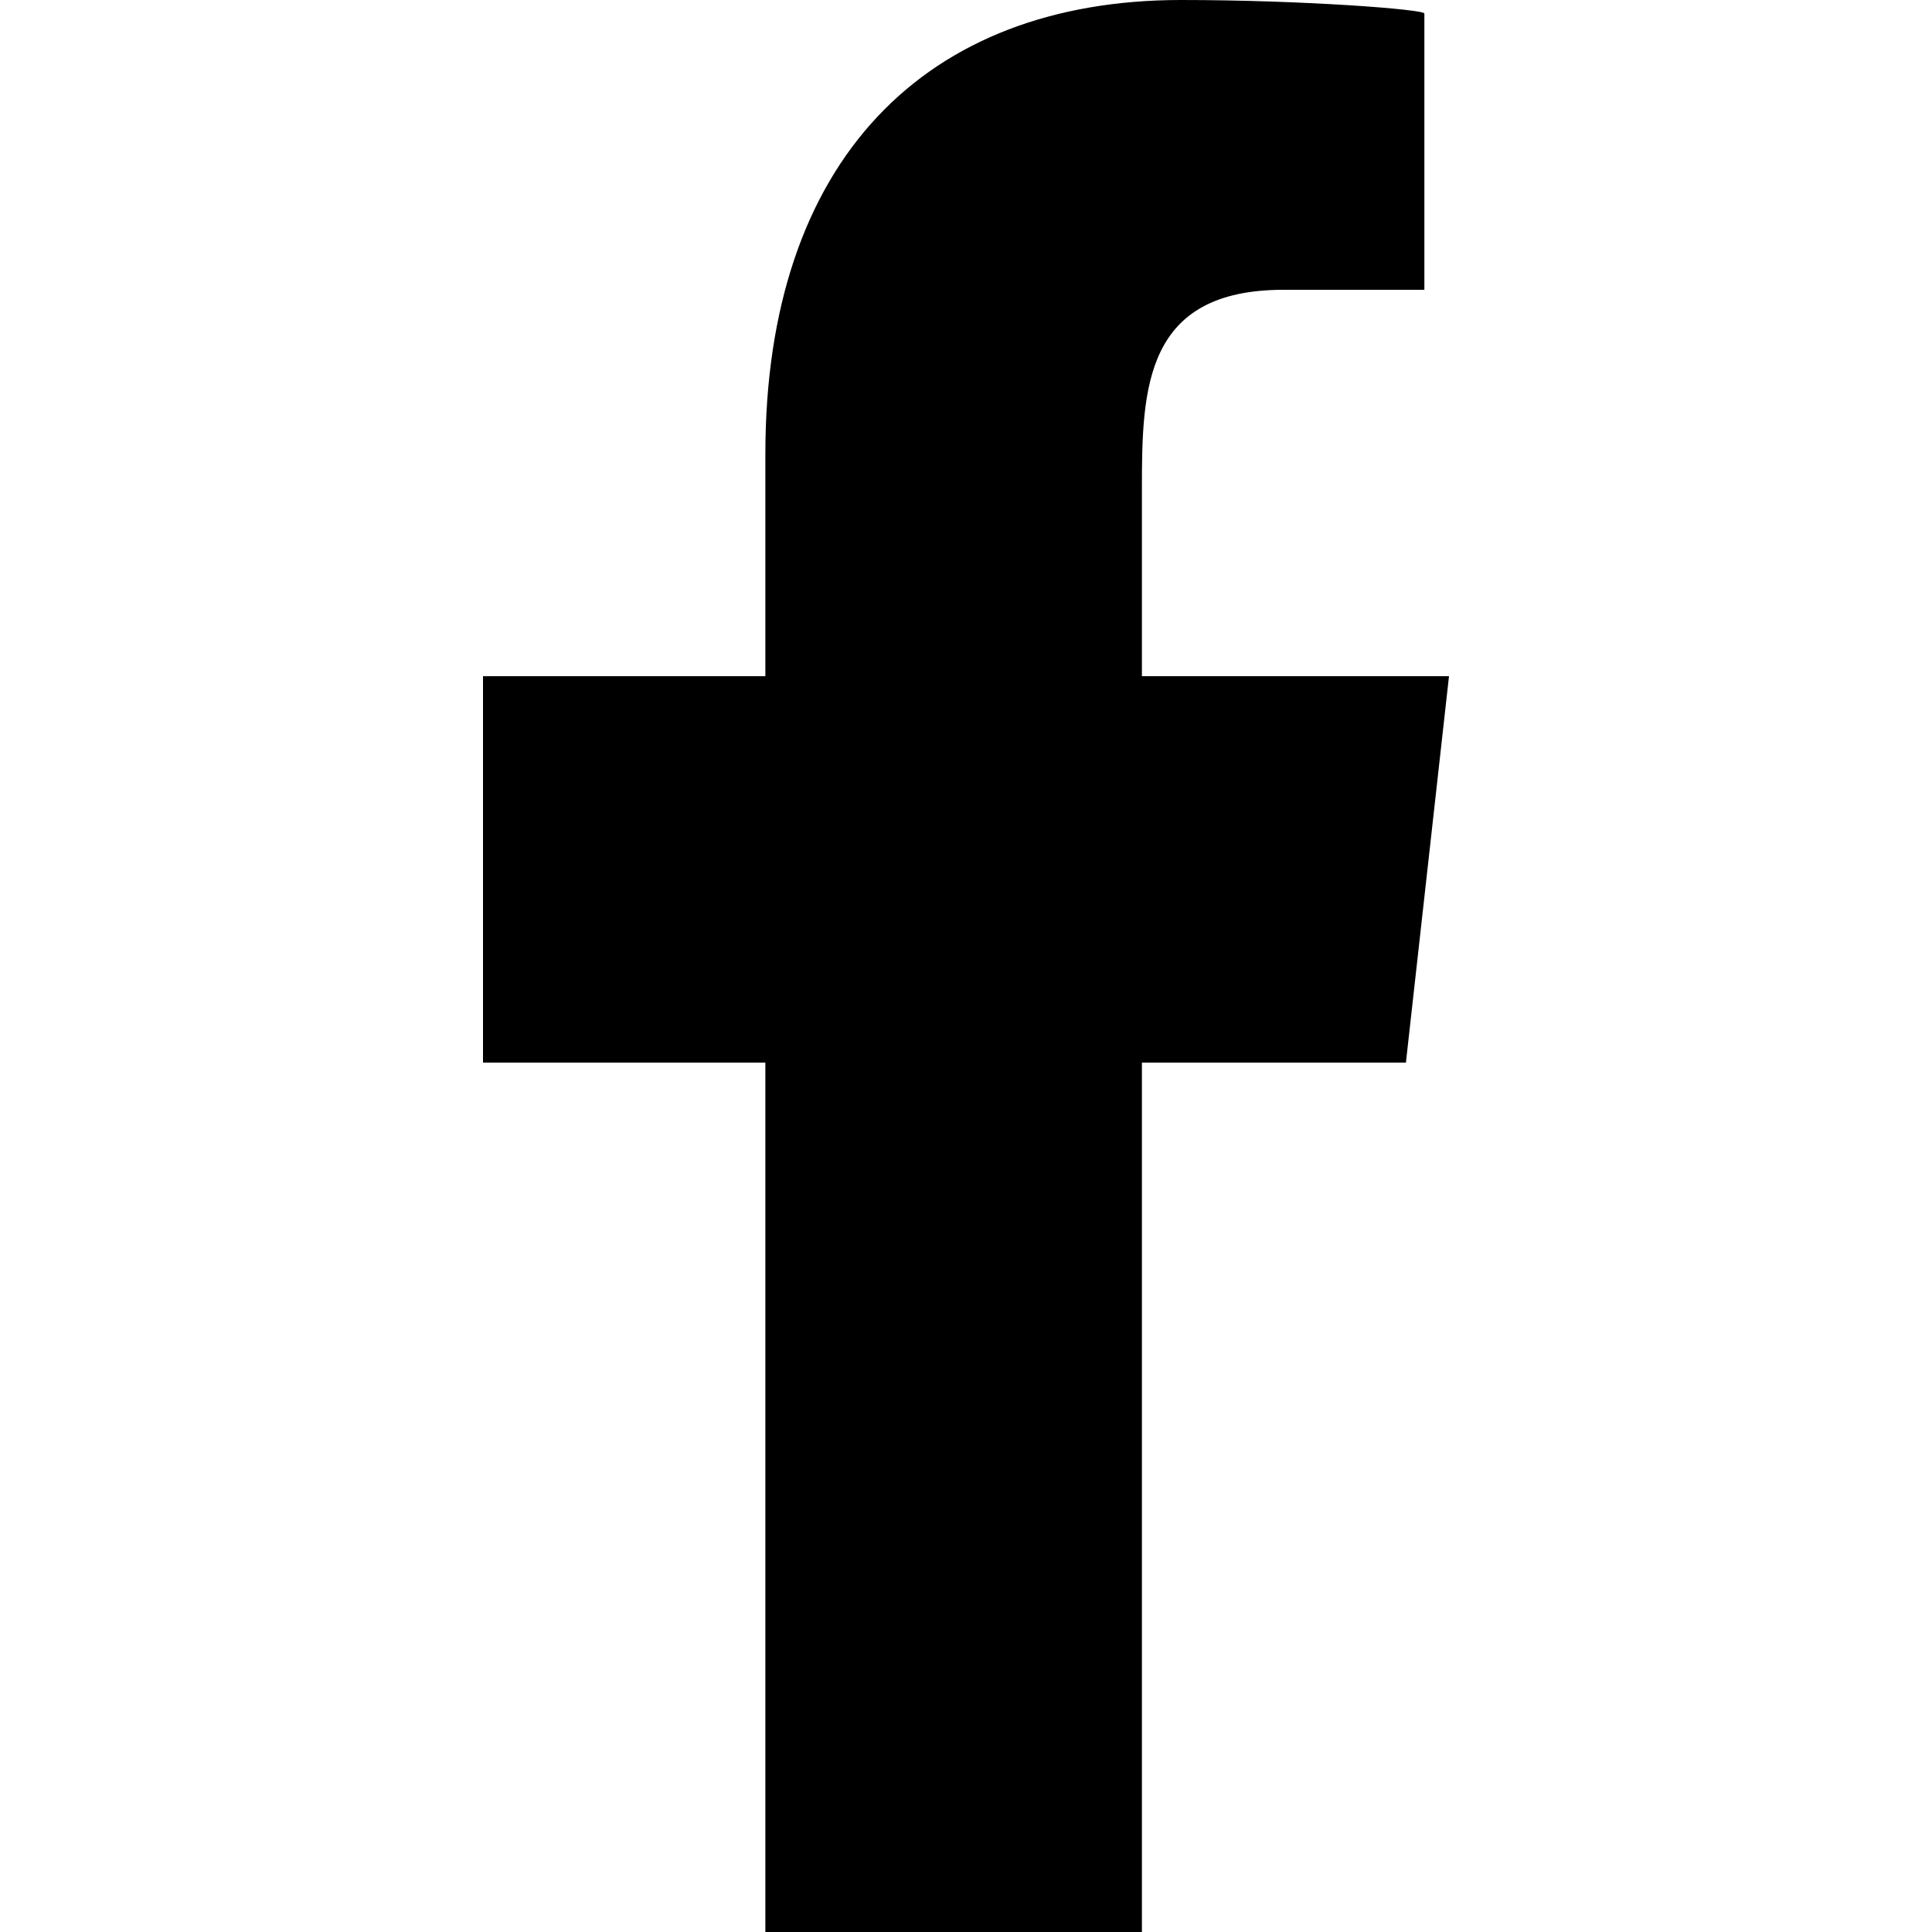
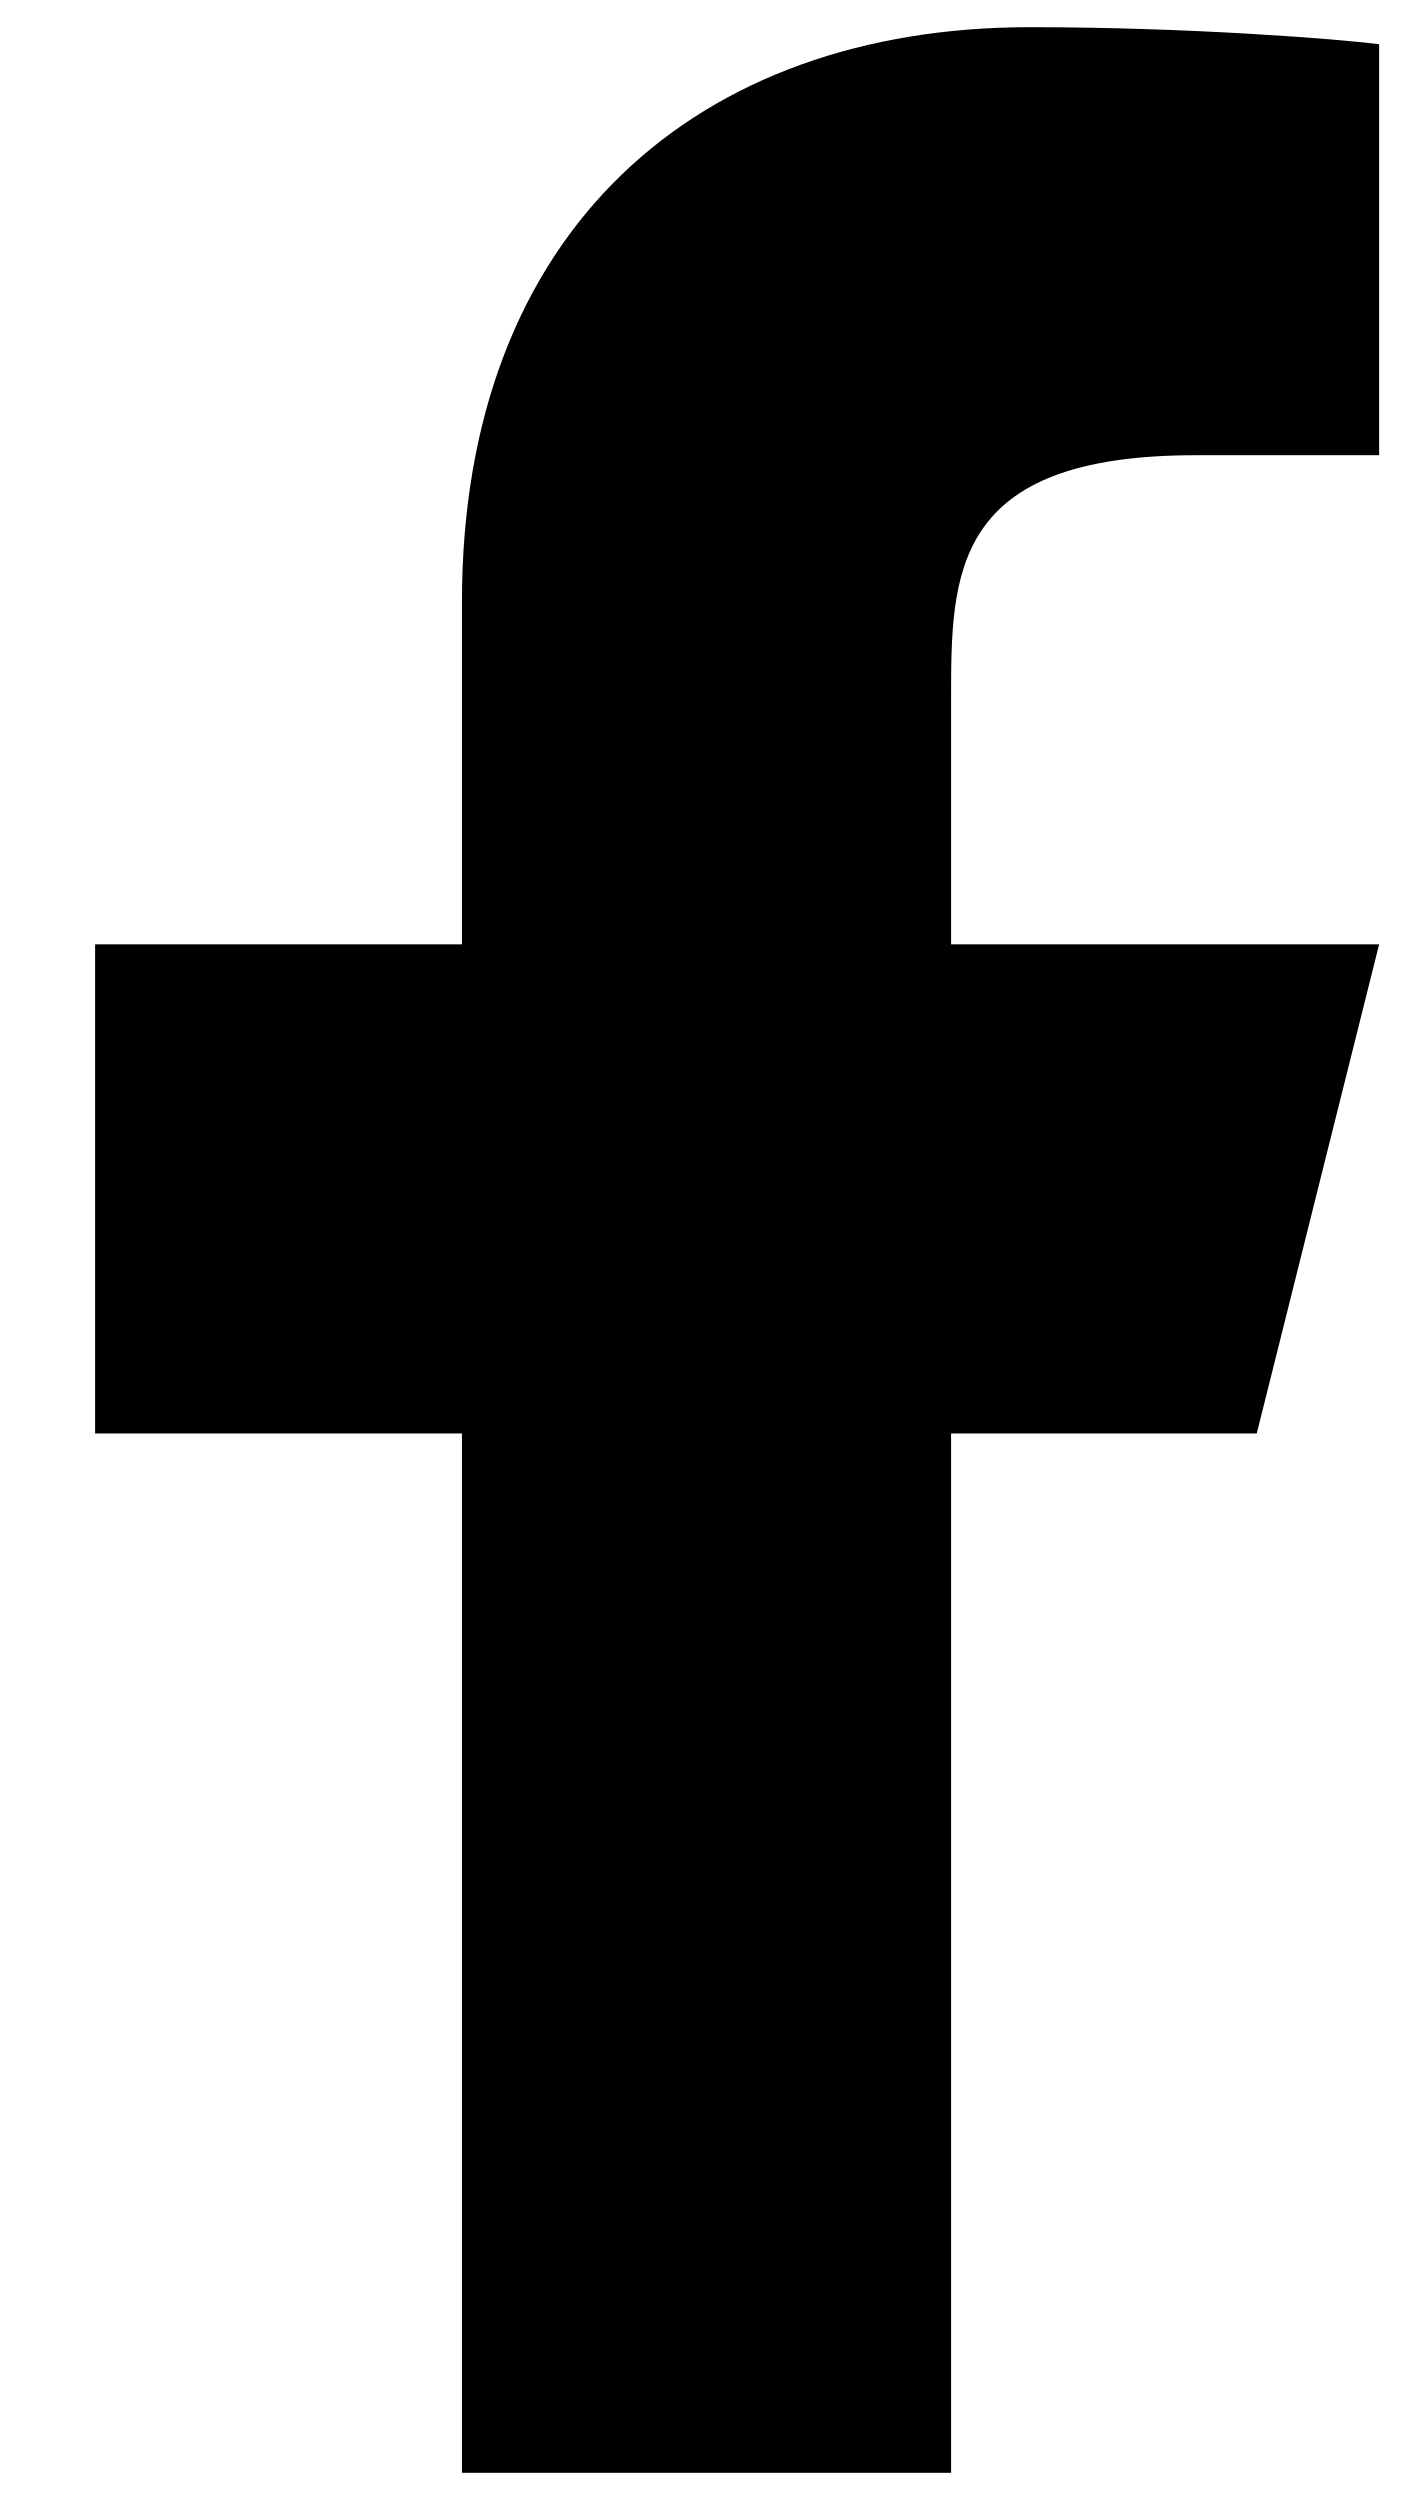
- <svg xmlns="http://www.w3.org/2000/svg" width="800px" height="800px" viewBox="-5 0 20 20" version="1.1">
-   <defs>
- 
- </defs>
-   <g id="Page-1" stroke="none" stroke-width="1" fill="none" fill-rule="evenodd">
-     <g id="Dribbble-Light-Preview" transform="translate(-385, -7399)" fill="#000000">
-       <g id="icons" transform="translate(56, 160)">
-         <path d="M335.821,7259 L335.821,7250 L338.554,7250 L339,7246 L335.821,7246 L335.821,7244.052 C335.821,7243.022 335.848,7242 337.287,7242 L338.745,7242 L338.745,7239.14 C338.745,7239.097 337.492,7239 336.226,7239 C333.58,7239 331.923,7240.657 331.923,7243.7 L331.923,7246 L329,7246 L329,7250 L331.923,7250 L331.923,7259 L335.821,7259 Z" id="facebook-[#176]">
- 
- </path>
-       </g>
-     </g>
-   </g>
+ <svg xmlns="http://www.w3.org/2000/svg" width="13" height="23" viewBox="0 0 13 23">
+   <path d="M8.75 13.188H11.562L12.688 8.688H8.75V6.438C8.75 5.279 8.75 4.188 11 4.188H12.688V0.407C12.321 0.359 10.936 0.25 9.473 0.25C6.419 0.25 4.25 2.114 4.25 5.537V8.688H0.875V13.188H4.25V22.75H8.75V13.188Z" class="fill-black dark:fill-white hover:cursor-pointer hover:fill-gray-700 dark:hover:fill-gray-300" />
</svg>
